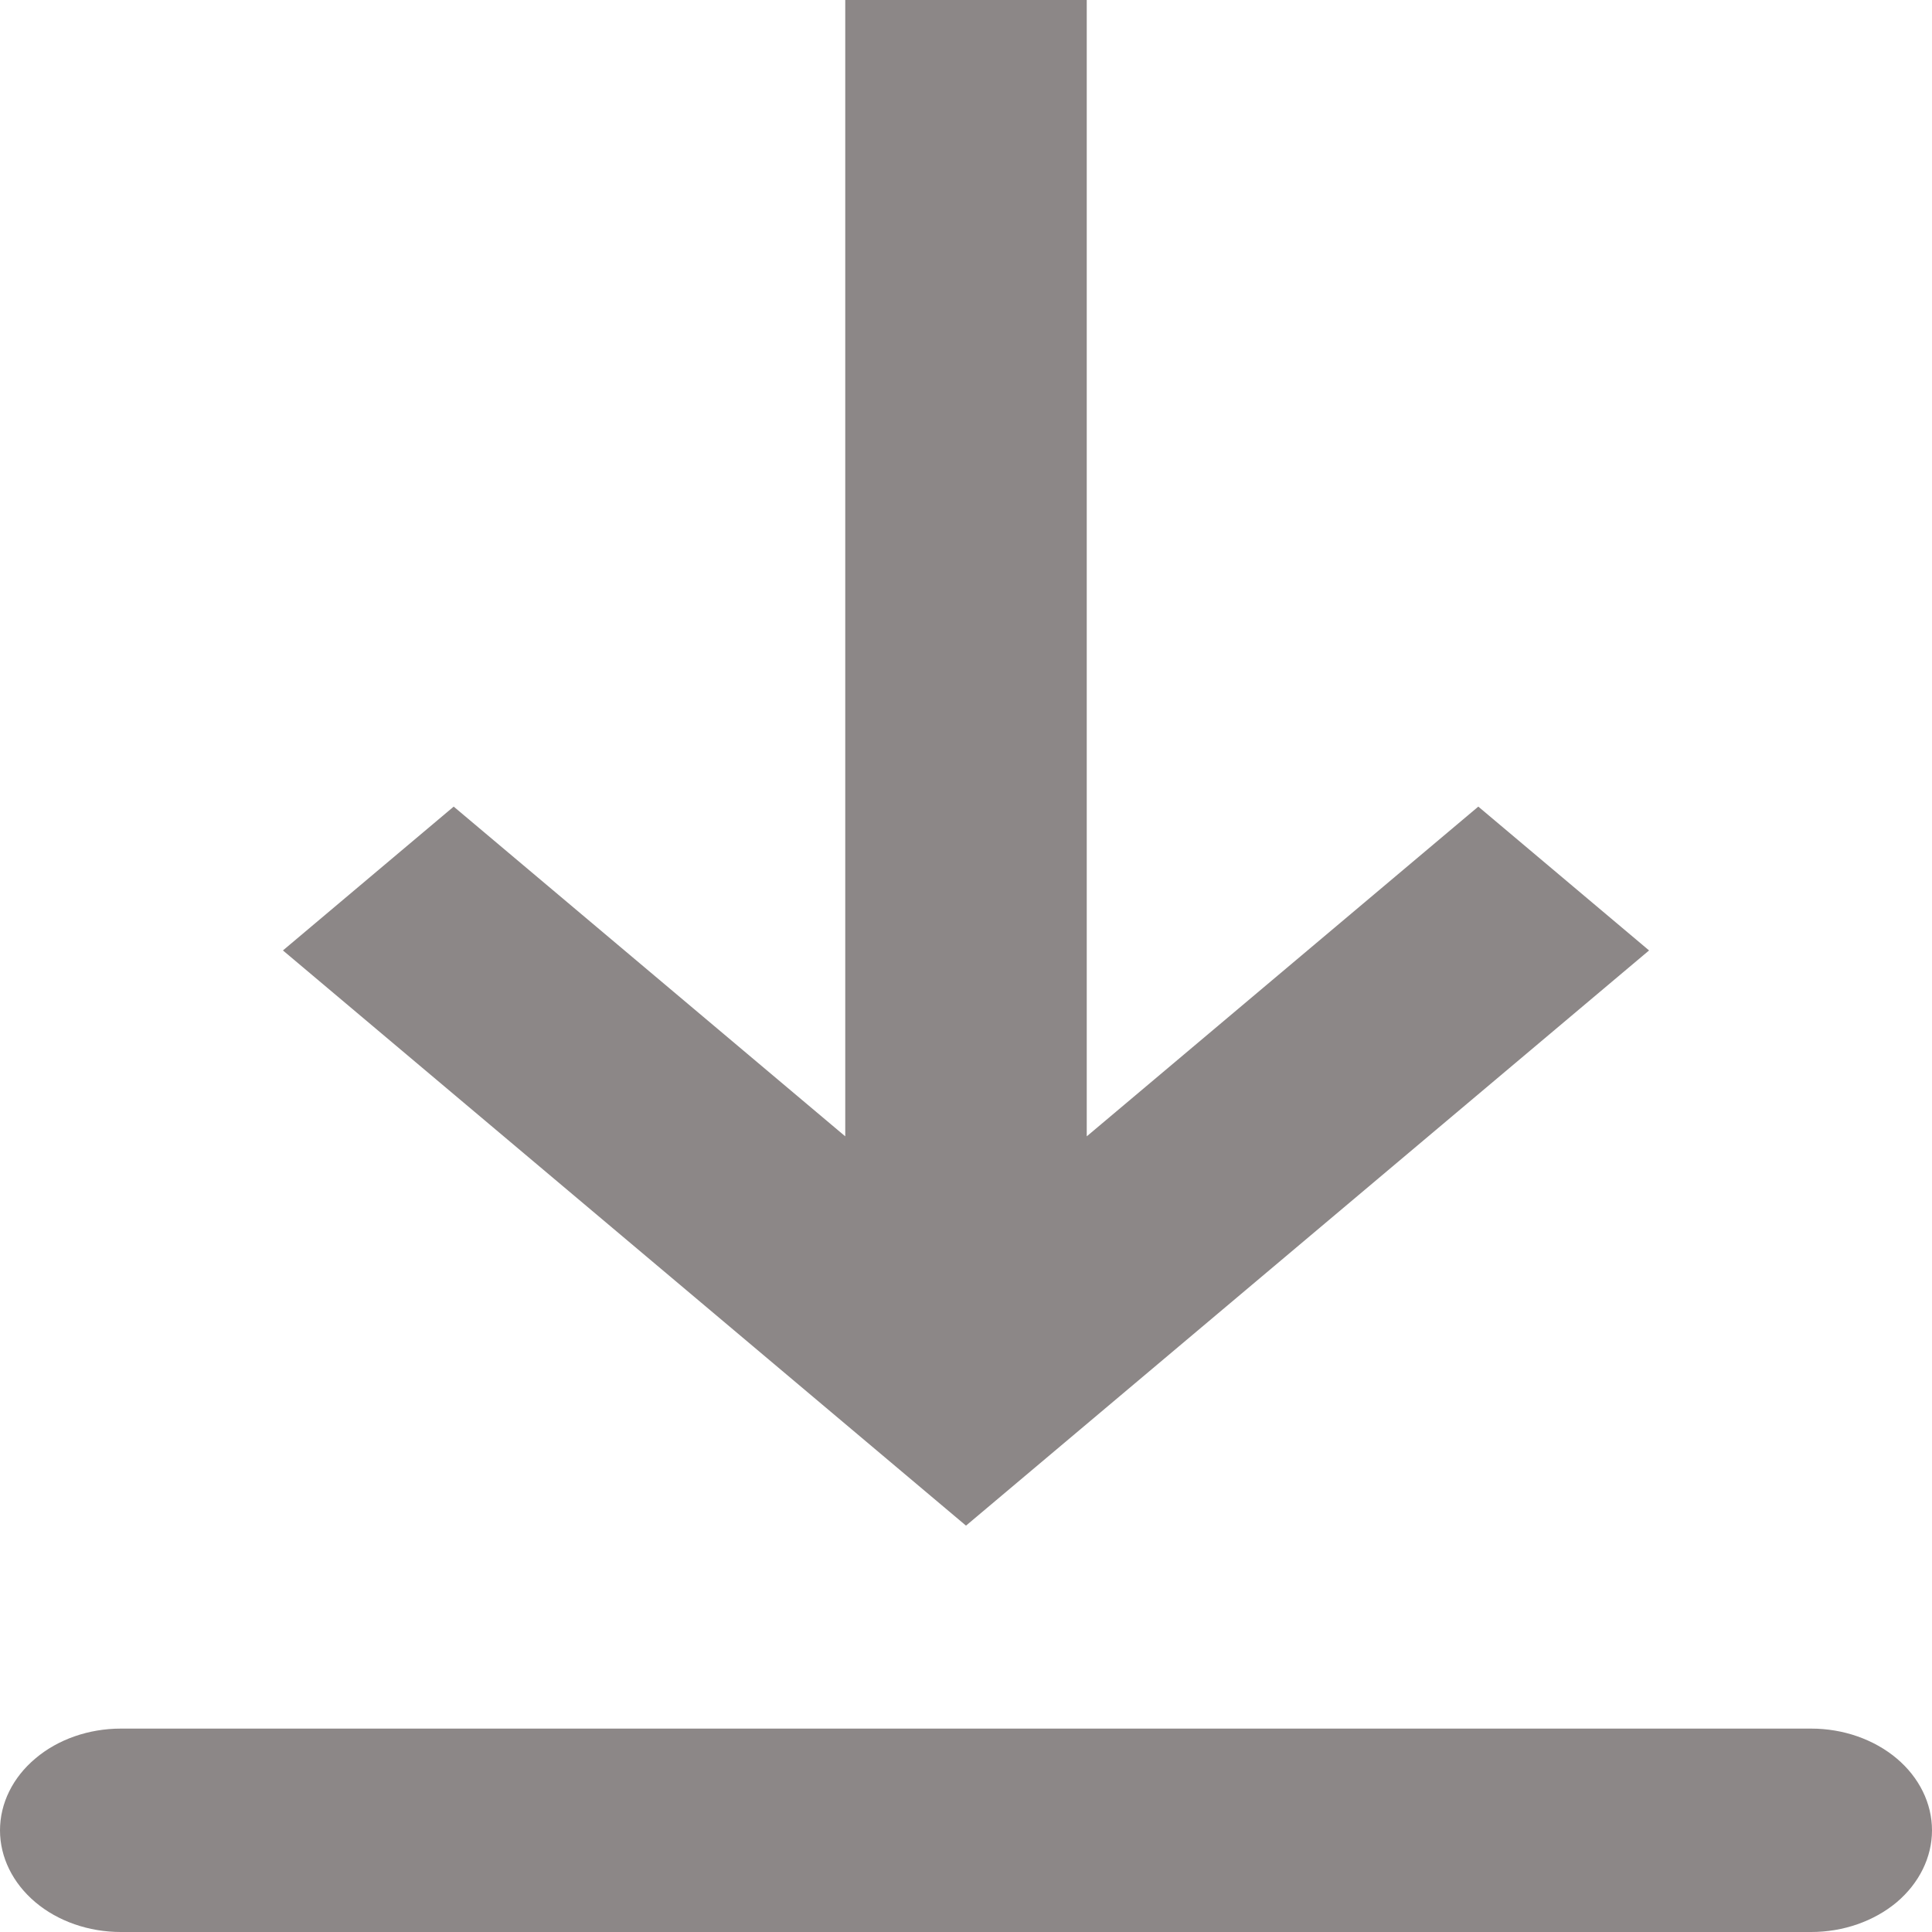
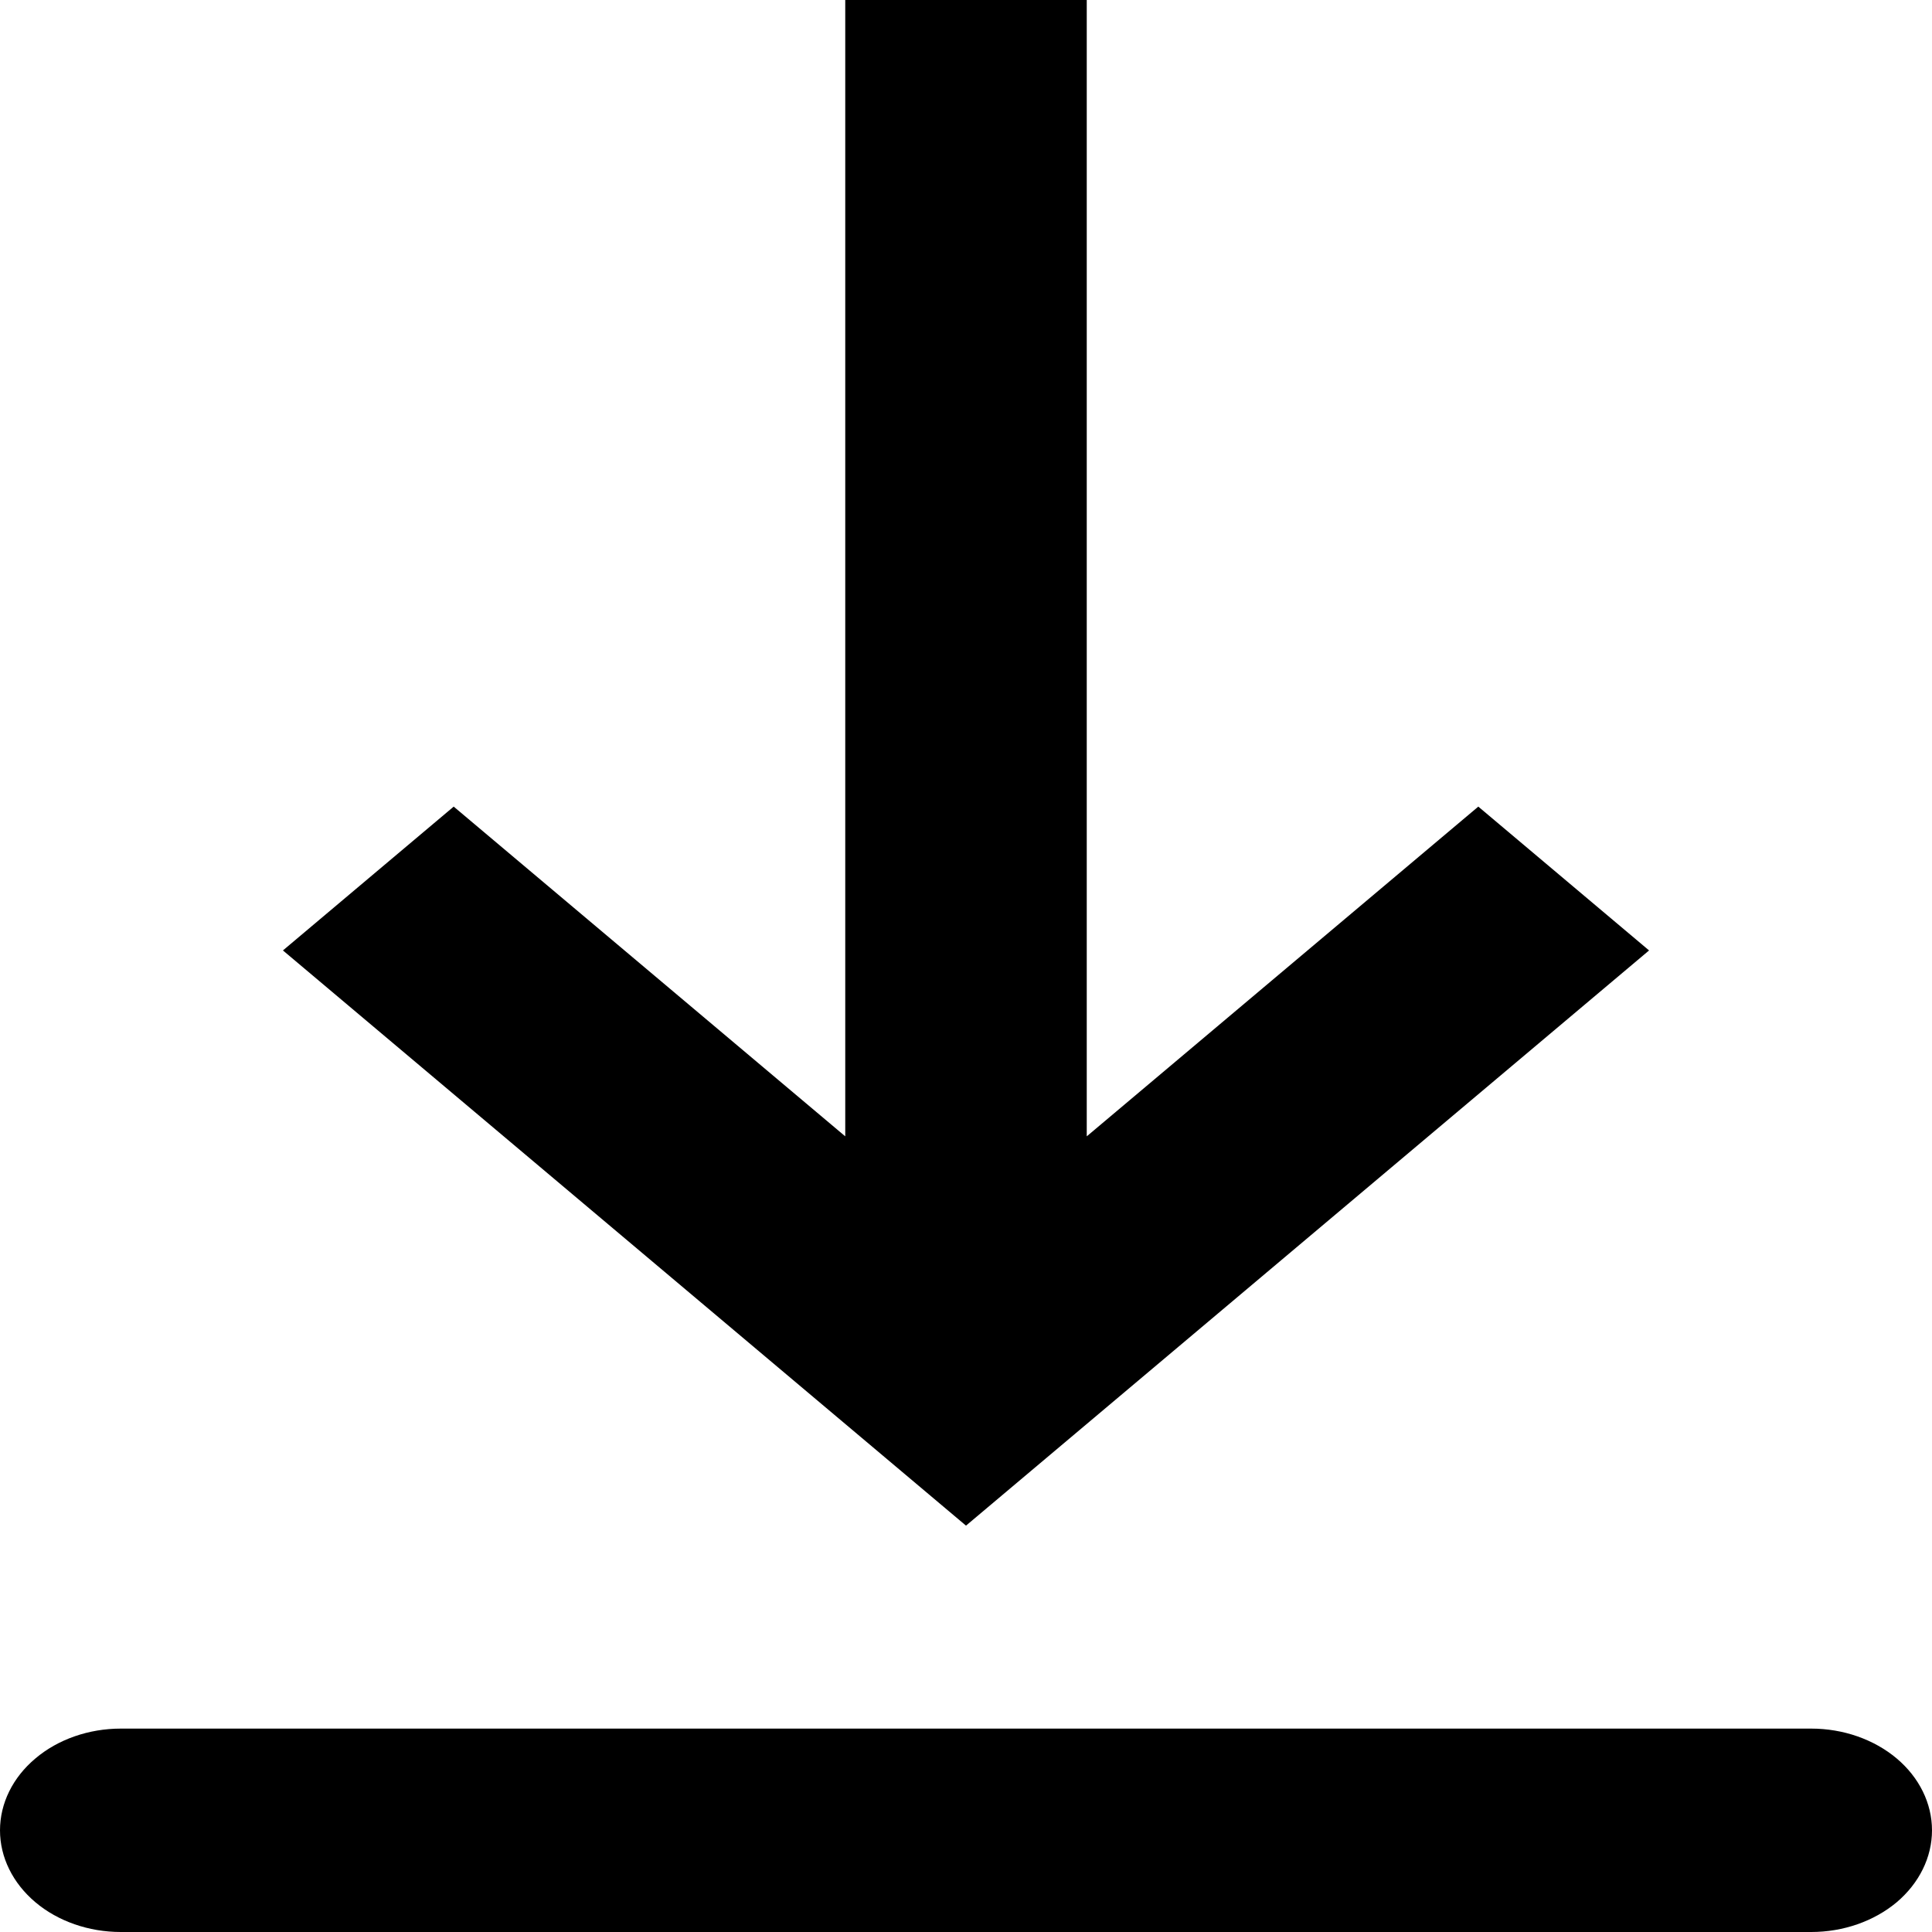
<svg xmlns="http://www.w3.org/2000/svg" width="18" height="18" viewBox="0 0 18 18" fill="none">
-   <path fill-rule="evenodd" clip-rule="evenodd" d="M1.125 16.105H16.875C17.173 16.105 17.459 16.205 17.671 16.383C17.881 16.56 18 16.801 18 17.053C18 17.304 17.881 17.545 17.671 17.723C17.459 17.9 17.173 18 16.875 18H1.125C0.827 18 0.54 17.9 0.33 17.723C0.119 17.545 0 17.304 0 17.053C0 16.801 0.119 16.56 0.33 16.383C0.54 16.205 0.827 16.105 1.125 16.105ZM10.125 10.587L13.773 7.515L15.364 8.855L9 14.214L2.636 8.855L4.227 7.515L7.875 10.587V0H10.125V10.587Z" fill="#8C8787" />
+   <path fill-rule="evenodd" clip-rule="evenodd" d="M1.125 16.105H16.875C17.173 16.105 17.459 16.205 17.671 16.383C17.881 16.56 18 16.801 18 17.053C18 17.304 17.881 17.545 17.671 17.723C17.459 17.9 17.173 18 16.875 18H1.125C0.827 18 0.54 17.9 0.33 17.723C0.119 17.545 0 17.304 0 17.053C0 16.801 0.119 16.56 0.33 16.383C0.54 16.205 0.827 16.105 1.125 16.105ZM10.125 10.587L13.773 7.515L15.364 8.855L9 14.214L2.636 8.855L4.227 7.515L7.875 10.587V0H10.125V10.587Z" fill="currentColor" />
</svg>
